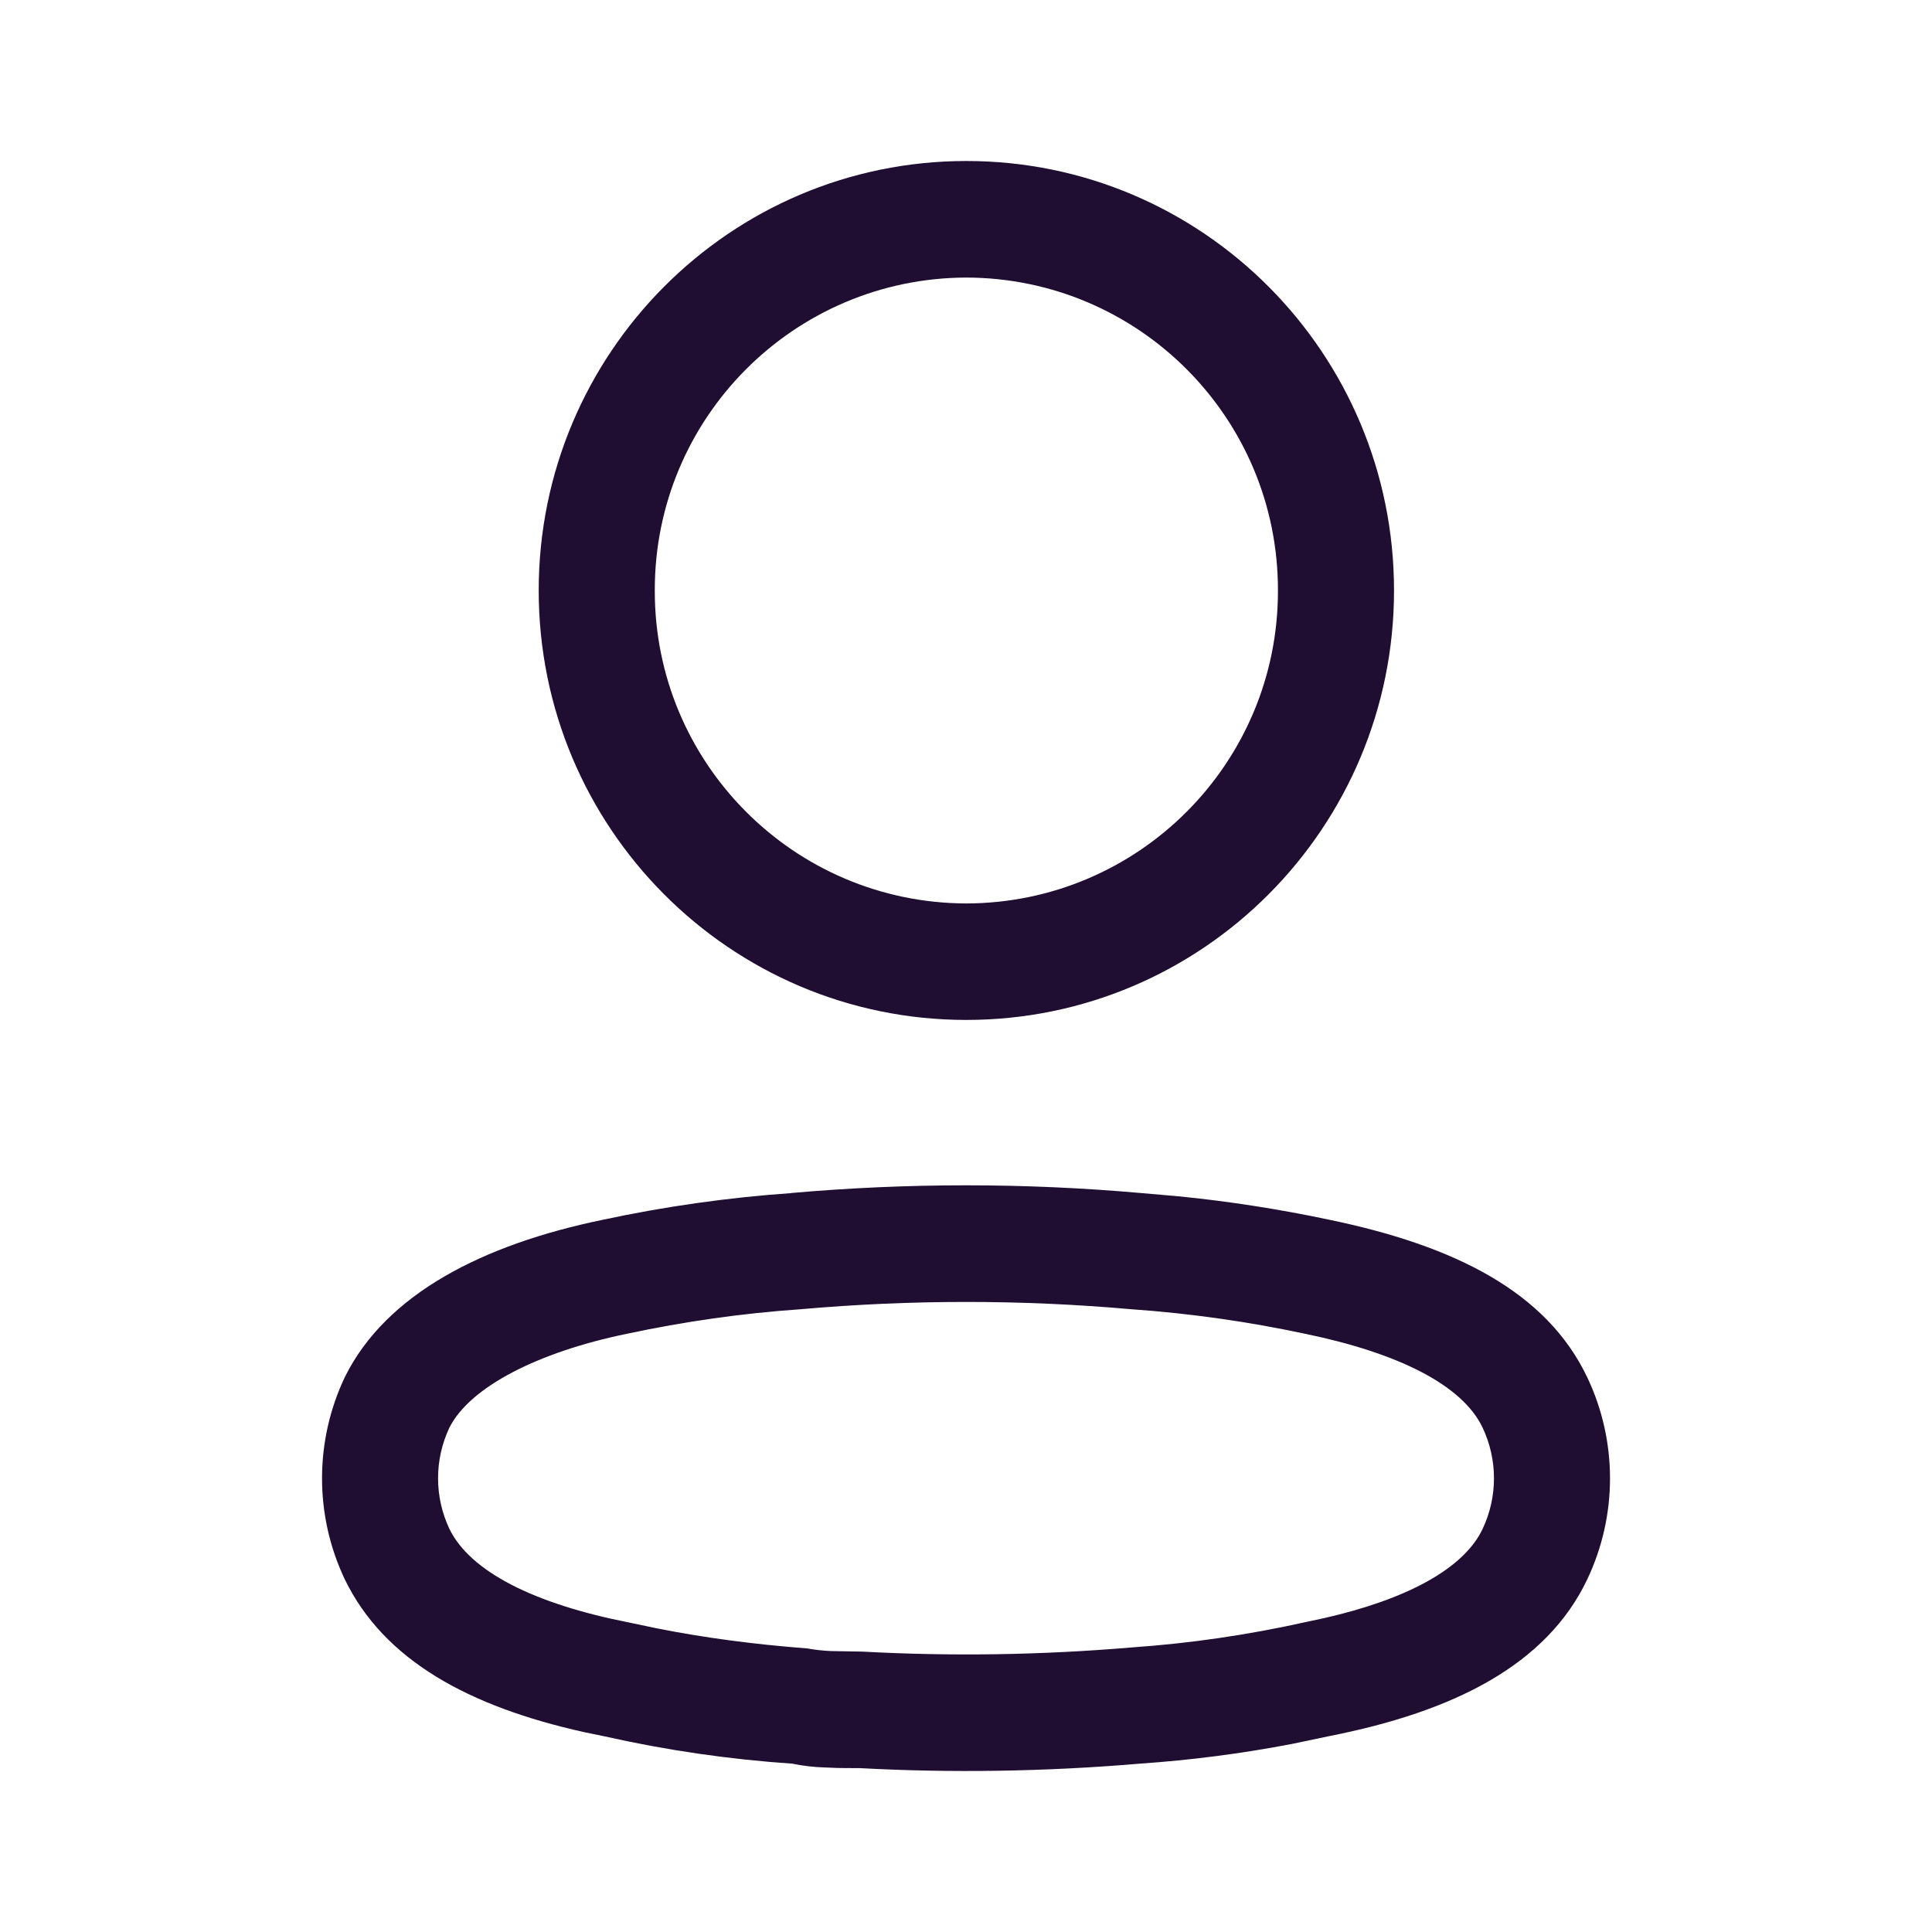
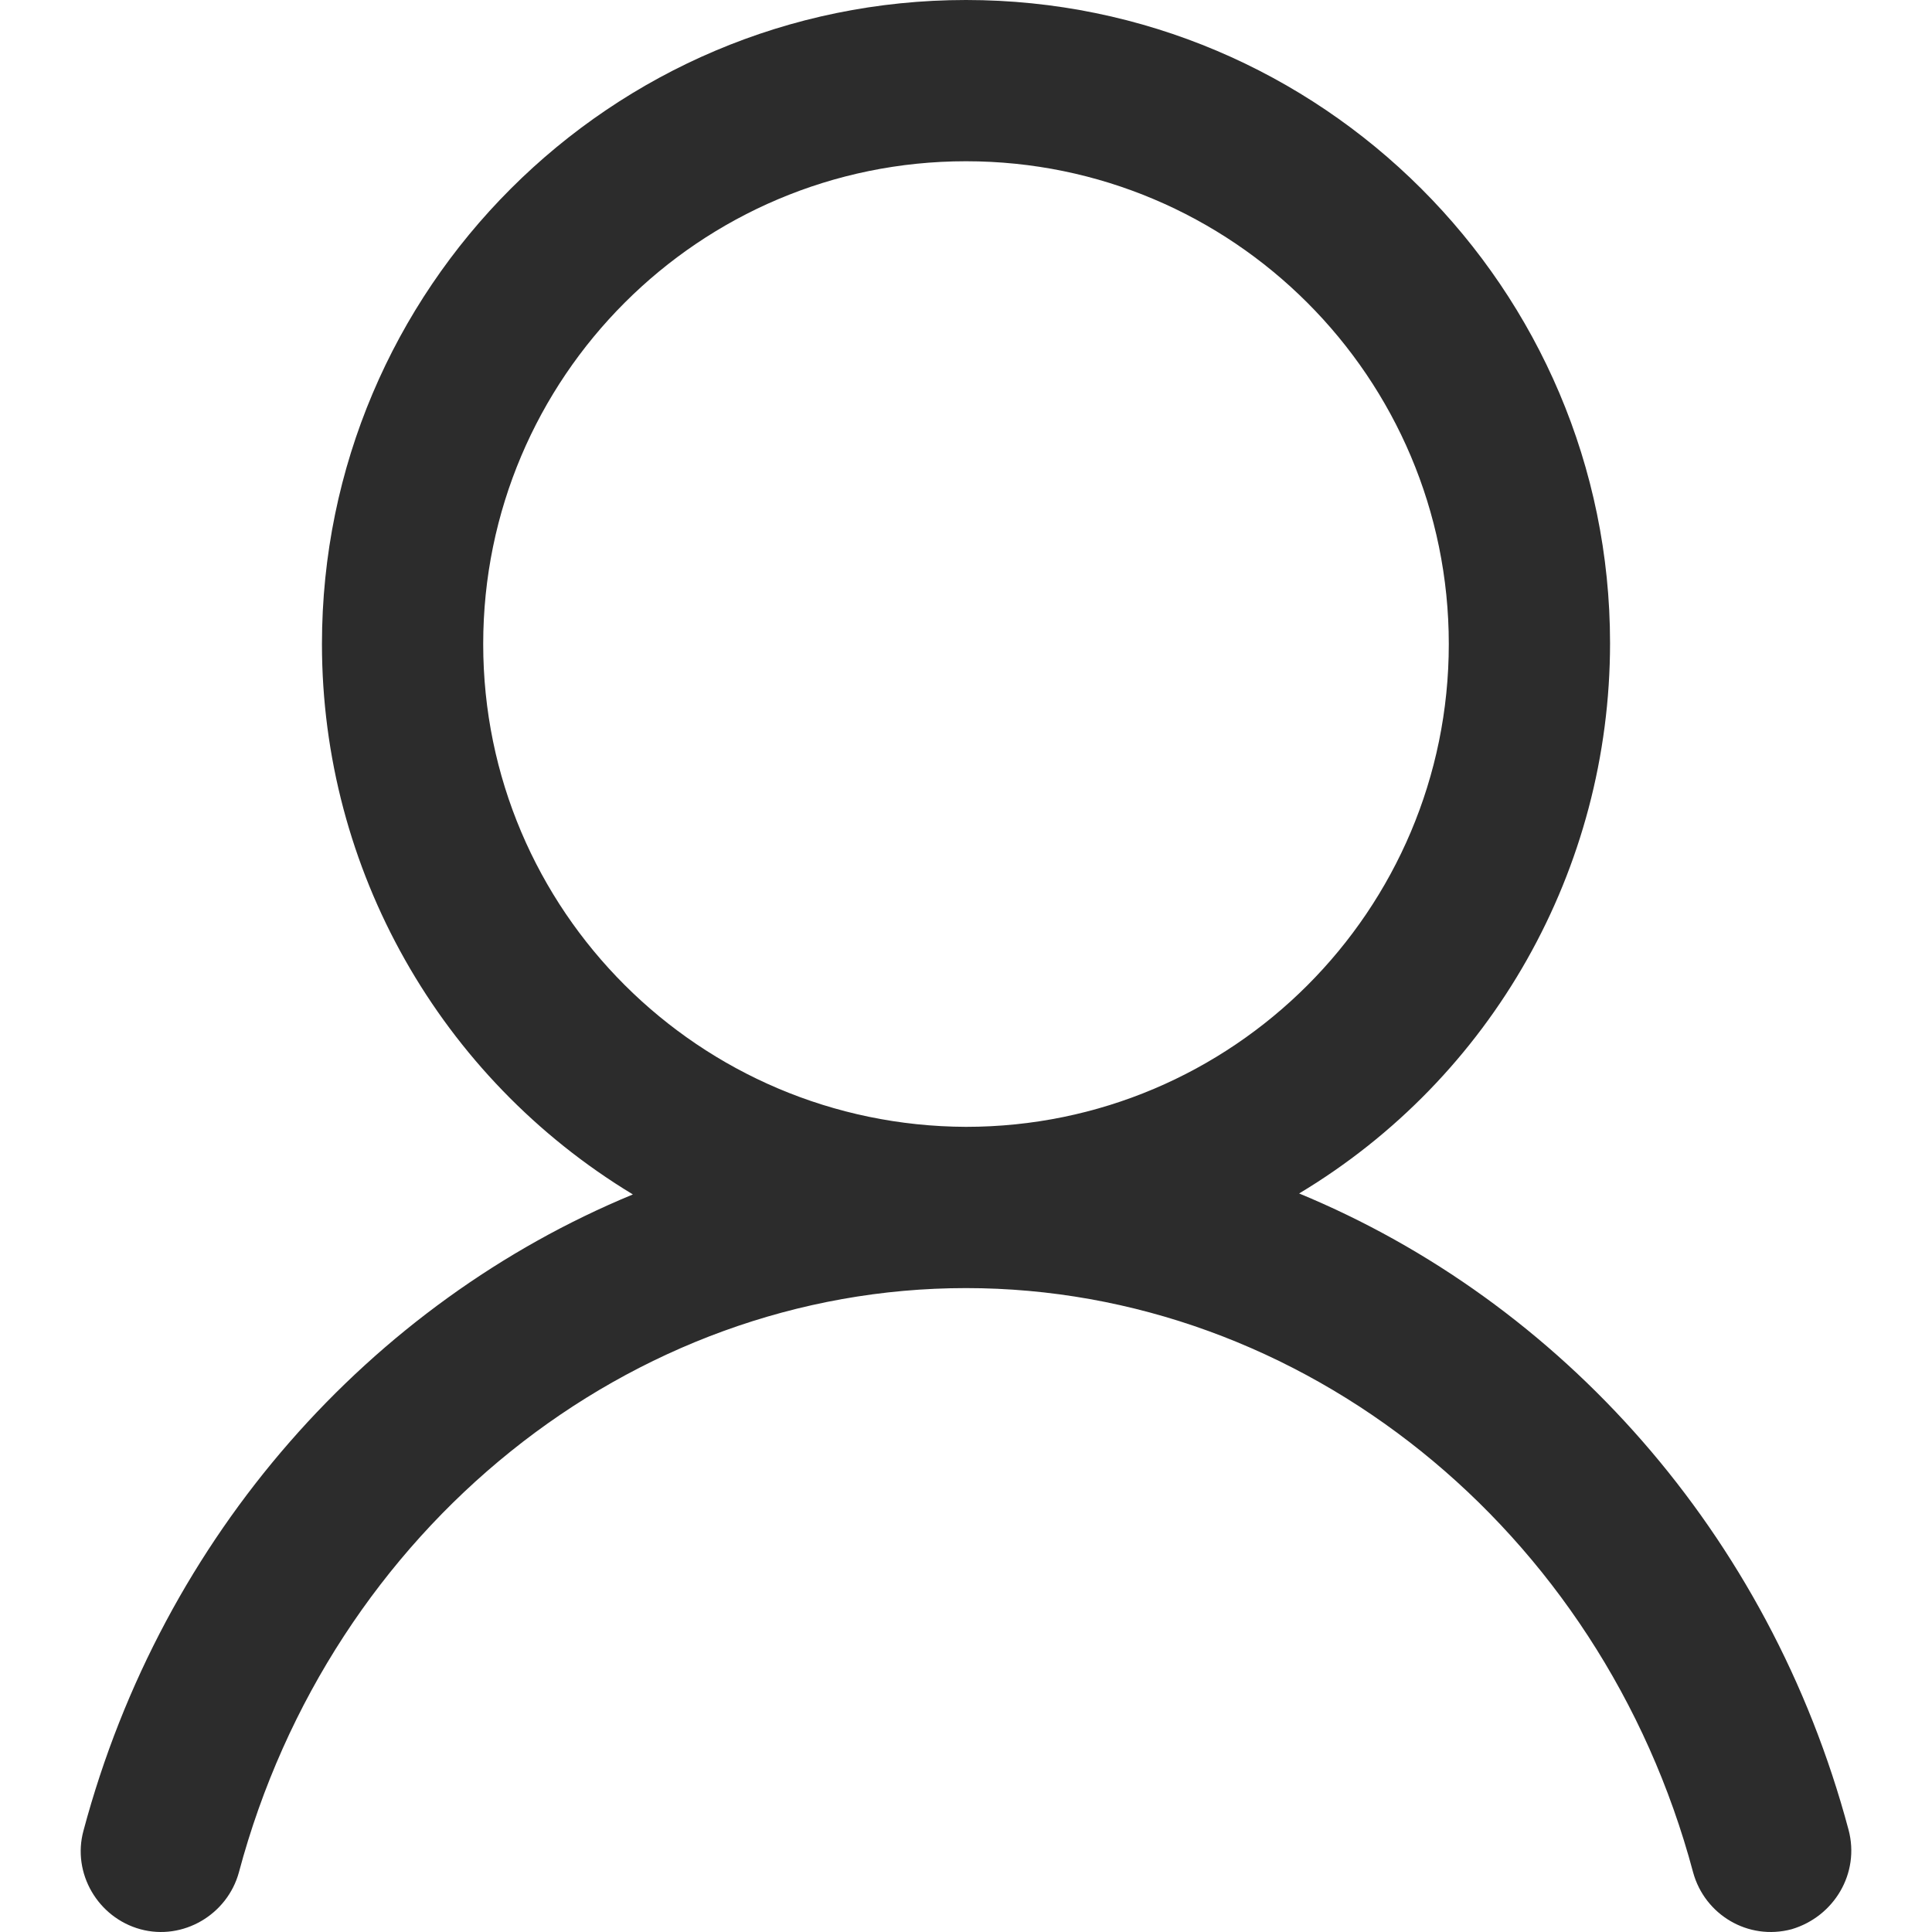
- <svg xmlns="http://www.w3.org/2000/svg" t="1608362856041" class="icon" viewBox="0 0 1024 1024" version="1.1" p-id="1793" width="200" height="200">
-   <defs>
-     <style type="text/css" />
-   </defs>
-   <path d="M419.413 632.32a1053.525 1053.525 0 0 1 185.173 0l19.627 1.707c26.923 2.645 53.632 6.827 79.915 12.373 66.987 13.824 115.669 38.315 137.216 83.755a124.843 124.843 0 0 1 0 106.795c-21.589 45.568-70.869 70.229-136.704 83.2l-19.925 4.181c-26.667 5.12-53.547 8.576-80.213 10.411-50.133 4.267-100.437 5.035-148.992 2.389-5.333 0-8.96 0-12.117-0.085l-6.144-0.256a97.28 97.28 0 0 1-17.237-2.005 656.213 656.213 0 0 1-99.499-14.464l-10.923-2.261c-60.928-13.525-106.069-37.973-126.933-81.152a125.013 125.013 0 0 1 0.256-107.307c21.76-43.691 72.832-69.973 136.704-83.115a713.429 713.429 0 0 1 99.84-14.123z m179.797 61.568c-58.027-5.12-116.395-5.12-174.976 0.043-30.848 2.133-61.525 6.485-92.032 13.013-47.232 9.728-83.328 28.288-94.08 49.877a62.933 62.933 0 0 0 0 53.376c11.008 22.827 45.099 39.893 95.019 49.707l15.019 3.157c25.173 4.992 51.157 8.448 79.957 10.667 3.669 0.683 7.595 1.152 12.245 1.365l16.811 0.299c47.36 2.56 94.848 1.835 142.635-2.219 30.763-2.133 61.355-6.571 92.245-13.44l9.557-2.048c43.861-9.941 74.197-26.197 84.181-47.275a62.805 62.805 0 0 0 0-53.76c-10.667-22.485-44.459-39.509-94.208-49.749a662.784 662.784 0 0 0-91.861-12.971zM512.171 85.333c125.184 0 226.688 101.931 226.688 227.627 0 125.739-101.504 227.627-226.688 227.627-125.184 0-226.645-101.888-226.645-227.627C285.525 187.307 386.987 85.333 512.171 85.333z m0 61.781a165.547 165.547 0 0 0-165.12 165.845 165.547 165.547 0 0 0 165.12 165.888 165.547 165.547 0 0 0 165.163-165.888 165.547 165.547 0 0 0-165.12-165.845z" fill="#200E32" p-id="1794" />
+ <svg xmlns="http://www.w3.org/2000/svg" t="1611131314238" class="icon" viewBox="0 0 1024 1024" version="1.1" p-id="17184" width="32" height="32">
+   <path d="M256.109 341.358c0-141.252 114.639-255.891 255.891-255.891s255.891 114.639 255.891 255.891-114.639 255.891-255.891 255.891c-141.252-0.512-255.891-114.639-255.891-255.891m723.659 628.467c-41.966-157.117-152.511-279.944-291.203-337.264 102.356-61.414 164.794-171.958 164.794-291.715C853.358 153.023 700.335 0 512 0 323.665 0 170.642 153.023 170.642 341.358c0 119.245 62.437 229.79 164.794 291.715-138.693 57.319-249.237 180.147-291.203 337.264-6.141 22.518 7.677 46.06 30.195 52.202s46.06-7.677 52.202-30.195c48.619-182.194 207.271-309.628 385.371-309.628s336.752 127.434 385.371 309.628c6.141 22.518 29.172 36.336 52.202 30.195 22.518-6.653 36.336-29.683 30.195-52.713" p-id="17185" fill="#2c2c2c" />
</svg>
